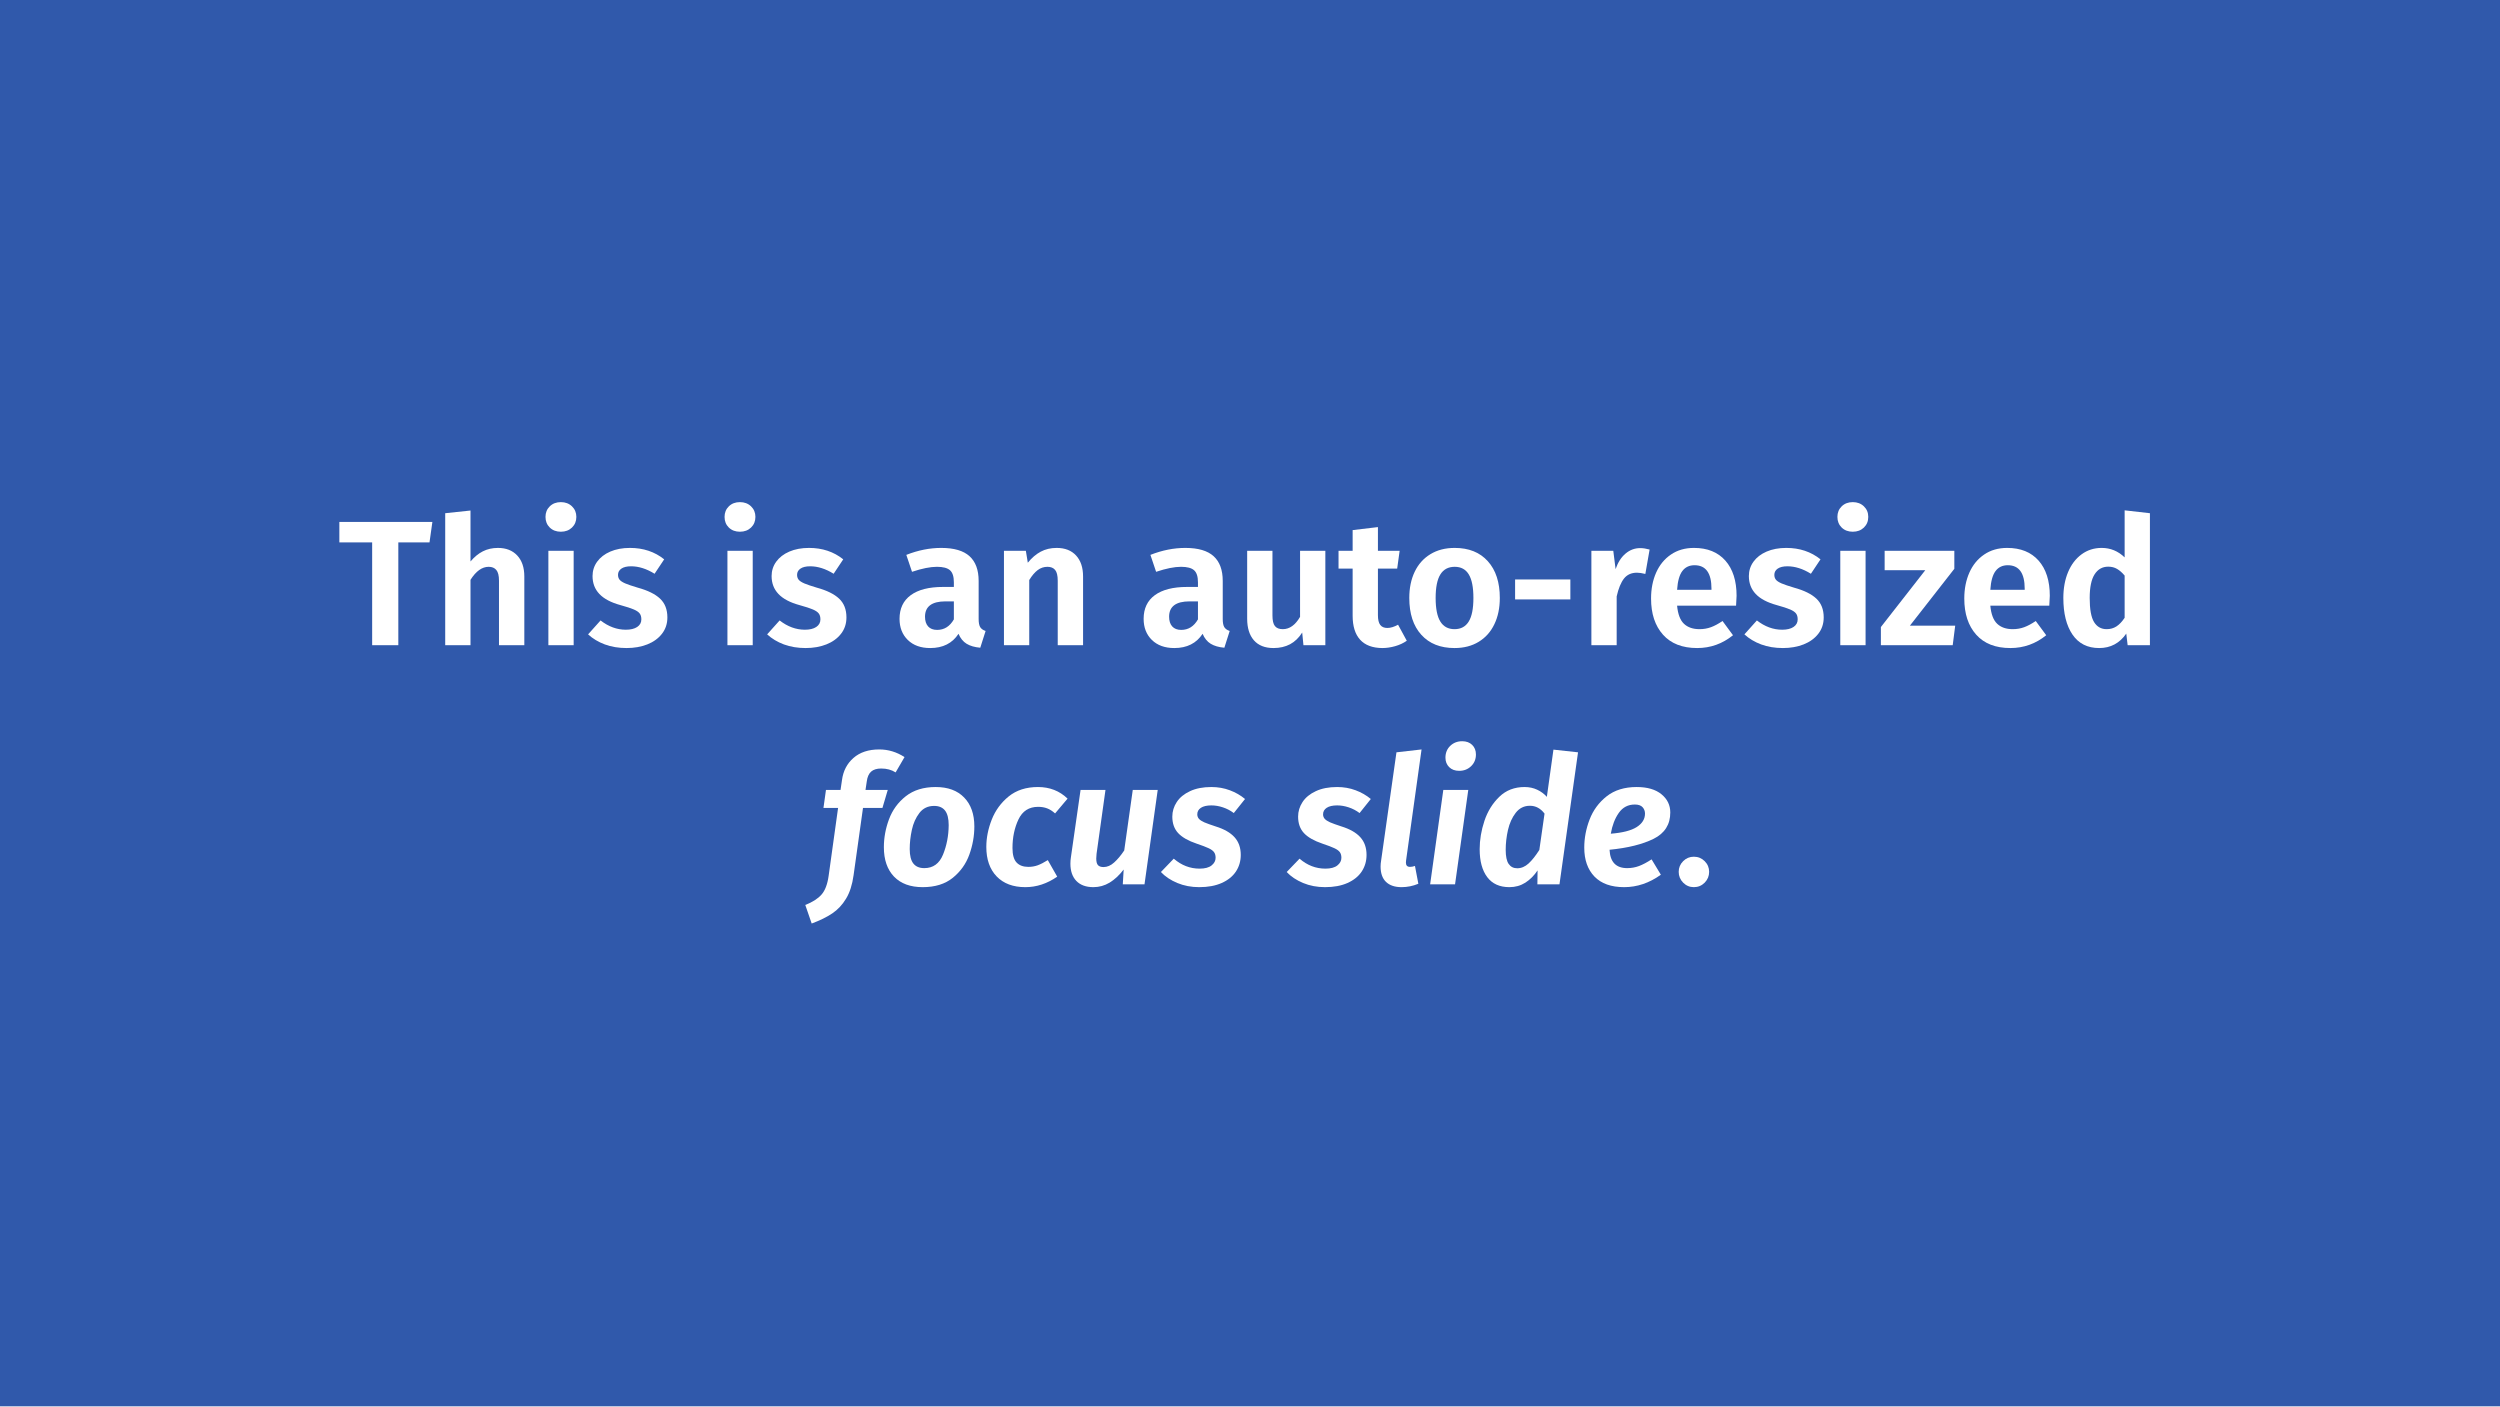
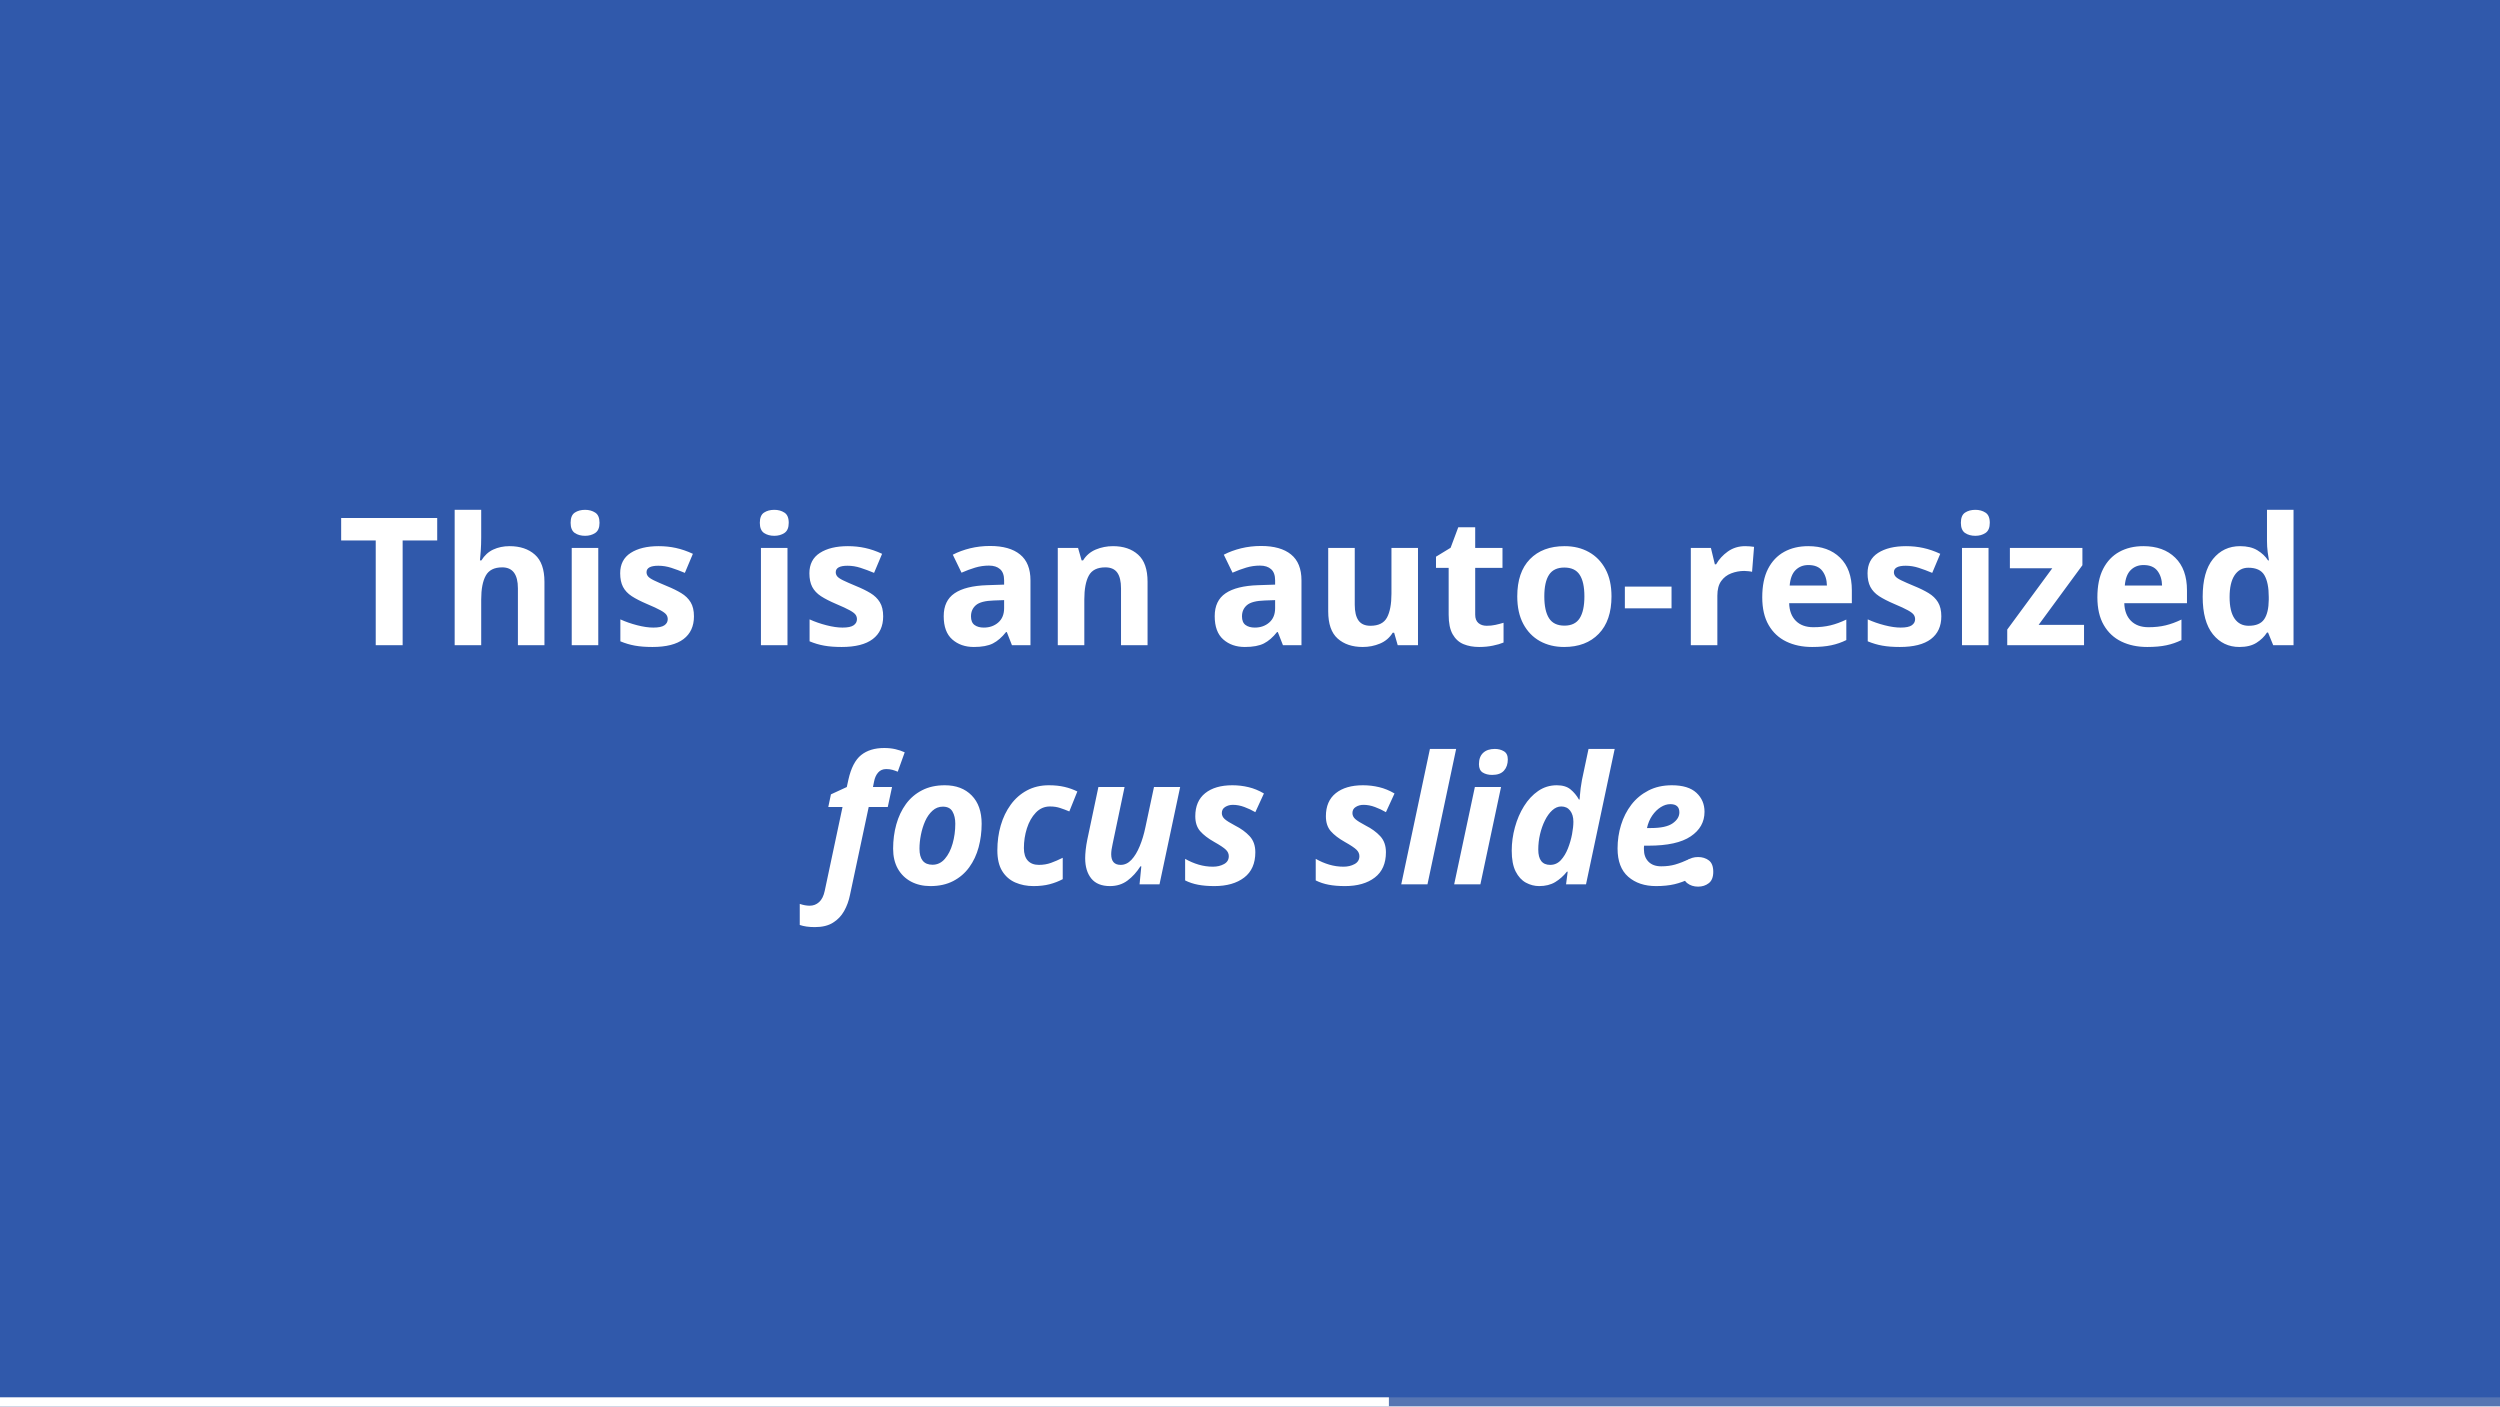
- <svg xmlns="http://www.w3.org/2000/svg" xmlns:xlink="http://www.w3.org/1999/xlink" width="841.89pt" height="473.563pt" viewBox="0 0 841.89 473.563" version="1.1">
-   <defs>
-     <g>
-       <symbol overflow="visible" id="glyph0-0">
-         <path style="stroke:none;" d="M 32.578 -63 L 32.578 21 L 7.375 21 L 7.375 -63 Z M 29.344 -59.875 L 10.688 -59.875 L 10.688 17.875 L 29.344 17.875 Z M 19.438 -27.062 C 21.844 -27.062 23.551 -26.422 24.562 -25.141 C 25.582 -23.859 26.094 -22.195 26.094 -20.156 C 26.094 -18.039 25.645 -16.398 24.75 -15.234 C 23.852 -14.078 22.406 -13.359 20.406 -13.078 L 20.406 -10.375 C 20.406 -9.938 20.254 -9.586 19.953 -9.328 C 19.648 -9.066 19.301 -8.938 18.906 -8.938 C 18.5 -8.938 18.145 -9.066 17.844 -9.328 C 17.551 -9.586 17.406 -9.938 17.406 -10.375 L 17.406 -15.422 C 19.52 -15.535 20.957 -15.922 21.719 -16.578 C 22.477 -17.242 22.859 -18.398 22.859 -20.047 C 22.859 -21.359 22.598 -22.375 22.078 -23.094 C 21.555 -23.82 20.598 -24.188 19.203 -24.188 C 18.035 -24.188 16.992 -23.961 16.078 -23.516 C 15.754 -23.398 15.492 -23.344 15.297 -23.344 C 14.859 -23.344 14.508 -23.473 14.25 -23.734 C 13.988 -23.992 13.859 -24.32 13.859 -24.719 C 13.859 -25.477 14.445 -26.055 15.625 -26.453 C 16.812 -26.859 18.082 -27.062 19.438 -27.062 Z M 18.906 -7.203 C 19.5 -7.203 19.992 -7 20.391 -6.594 C 20.797 -6.195 21 -5.695 21 -5.094 C 21 -4.457 20.797 -3.926 20.391 -3.5 C 19.992 -3.082 19.5 -2.875 18.906 -2.875 C 18.301 -2.875 17.797 -3.082 17.391 -3.5 C 16.992 -3.926 16.797 -4.457 16.797 -5.094 C 16.797 -5.695 16.992 -6.195 17.391 -6.594 C 17.797 -7 18.301 -7.203 18.906 -7.203 Z M 18.906 -7.203 " />
-       </symbol>
-       <symbol overflow="visible" id="glyph0-1">
-         <path style="stroke:none;" d="M 31.922 -41.516 L 30.953 -34.625 L 20.453 -34.625 L 20.453 0 L 11.641 0 L 11.641 -34.625 L 0.594 -34.625 L 0.594 -41.516 Z M 31.922 -41.516 " />
-       </symbol>
-       <symbol overflow="visible" id="glyph0-2">
-         <path style="stroke:none;" d="M 21.953 -32.766 C 24.711 -32.766 26.883 -31.91 28.469 -30.203 C 30.051 -28.504 30.844 -26.156 30.844 -23.156 L 30.844 0 L 22.312 0 L 22.312 -21.719 C 22.312 -23.438 22.008 -24.645 21.406 -25.344 C 20.812 -26.051 19.957 -26.406 18.844 -26.406 C 16.602 -26.406 14.562 -24.941 12.719 -22.016 L 12.719 0 L 4.203 0 L 4.203 -44.453 L 12.719 -45.359 L 12.719 -28.203 C 14 -29.723 15.391 -30.863 16.891 -31.625 C 18.391 -32.383 20.078 -32.766 21.953 -32.766 Z M 21.953 -32.766 " />
-       </symbol>
-       <symbol overflow="visible" id="glyph0-3">
-         <path style="stroke:none;" d="M 12.719 -31.797 L 12.719 0 L 4.203 0 L 4.203 -31.797 Z M 8.406 -48.188 C 9.926 -48.188 11.176 -47.711 12.156 -46.766 C 13.133 -45.828 13.625 -44.641 13.625 -43.203 C 13.625 -41.766 13.133 -40.57 12.156 -39.625 C 11.176 -38.688 9.926 -38.219 8.406 -38.219 C 6.883 -38.219 5.641 -38.688 4.672 -39.625 C 3.711 -40.57 3.234 -41.766 3.234 -43.203 C 3.234 -44.641 3.711 -45.828 4.672 -46.766 C 5.641 -47.711 6.883 -48.188 8.406 -48.188 Z M 8.406 -48.188 " />
-       </symbol>
-       <symbol overflow="visible" id="glyph0-4">
-         <path style="stroke:none;" d="M 14.766 -32.766 C 19.242 -32.766 23.082 -31.484 26.281 -28.922 L 23.047 -24.062 C 20.359 -25.738 17.719 -26.578 15.125 -26.578 C 13.719 -26.578 12.633 -26.316 11.875 -25.797 C 11.113 -25.273 10.734 -24.578 10.734 -23.703 C 10.734 -23.055 10.906 -22.516 11.25 -22.078 C 11.594 -21.641 12.234 -21.219 13.172 -20.812 C 14.109 -20.414 15.52 -19.938 17.406 -19.375 C 20.758 -18.457 23.254 -17.227 24.891 -15.688 C 26.535 -14.145 27.359 -12.035 27.359 -9.359 C 27.359 -7.242 26.75 -5.406 25.531 -3.844 C 24.312 -2.281 22.66 -1.086 20.578 -0.266 C 18.492 0.547 16.176 0.953 13.625 0.953 C 10.938 0.953 8.492 0.547 6.297 -0.266 C 4.098 -1.086 2.219 -2.219 0.656 -3.656 L 4.859 -8.344 C 7.535 -6.258 10.375 -5.219 13.375 -5.219 C 14.977 -5.219 16.25 -5.523 17.188 -6.141 C 18.125 -6.766 18.594 -7.617 18.594 -8.703 C 18.594 -9.535 18.41 -10.191 18.047 -10.672 C 17.691 -11.16 17.035 -11.613 16.078 -12.031 C 15.117 -12.445 13.617 -12.938 11.578 -13.5 C 8.379 -14.375 6.008 -15.625 4.469 -17.25 C 2.926 -18.875 2.156 -20.883 2.156 -23.281 C 2.156 -25.082 2.676 -26.703 3.719 -28.141 C 4.758 -29.578 6.227 -30.707 8.125 -31.531 C 10.031 -32.352 12.242 -32.766 14.766 -32.766 Z M 14.766 -32.766 " />
-       </symbol>
-       <symbol overflow="visible" id="glyph0-5">
-         <path style="stroke:none;" d="" />
-       </symbol>
-       <symbol overflow="visible" id="glyph0-6">
-         <path style="stroke:none;" d="M 28.5 -8.812 C 28.5 -7.57 28.676 -6.66 29.031 -6.078 C 29.395 -5.504 30 -5.078 30.844 -4.797 L 29.047 0.844 C 27.16 0.676 25.629 0.234 24.453 -0.484 C 23.273 -1.203 22.363 -2.32 21.719 -3.844 C 19.633 -0.645 16.457 0.953 12.188 0.953 C 9.02 0.953 6.504 0.047 4.641 -1.766 C 2.785 -3.586 1.859 -5.957 1.859 -8.875 C 1.859 -12.352 3.117 -15.016 5.641 -16.859 C 8.16 -18.703 11.781 -19.625 16.5 -19.625 L 20.156 -19.625 L 20.156 -21.188 C 20.156 -23.145 19.711 -24.504 18.828 -25.266 C 17.953 -26.023 16.492 -26.406 14.453 -26.406 C 12.211 -26.406 9.414 -25.844 6.062 -24.719 L 4.141 -30.422 C 8.098 -31.984 12.02 -32.766 15.906 -32.766 C 20.219 -32.766 23.395 -31.832 25.438 -29.969 C 27.477 -28.113 28.5 -25.344 28.5 -21.656 Z M 14.516 -5.156 C 16.922 -5.156 18.801 -6.336 20.156 -8.703 L 20.156 -14.766 L 17.344 -14.766 C 12.738 -14.766 10.438 -13.039 10.438 -9.594 C 10.438 -8.195 10.785 -7.109 11.484 -6.328 C 12.191 -5.547 13.203 -5.156 14.516 -5.156 Z M 14.516 -5.156 " />
-       </symbol>
-       <symbol overflow="visible" id="glyph0-7">
-         <path style="stroke:none;" d="M 21.953 -32.766 C 24.754 -32.766 26.938 -31.91 28.5 -30.203 C 30.062 -28.504 30.844 -26.156 30.844 -23.156 L 30.844 0 L 22.312 0 L 22.312 -21.719 C 22.312 -23.438 22.02 -24.645 21.438 -25.344 C 20.863 -26.051 20 -26.406 18.844 -26.406 C 17.645 -26.406 16.551 -26.035 15.562 -25.297 C 14.582 -24.555 13.633 -23.441 12.719 -21.953 L 12.719 0 L 4.203 0 L 4.203 -31.797 L 11.578 -31.797 L 12.234 -27.781 C 13.555 -29.414 15.004 -30.656 16.578 -31.5 C 18.16 -32.344 19.953 -32.766 21.953 -32.766 Z M 21.953 -32.766 " />
-       </symbol>
-       <symbol overflow="visible" id="glyph0-8">
-         <path style="stroke:none;" d="M 30.234 0 L 22.859 0 L 22.438 -4.266 C 21.32 -2.504 19.961 -1.191 18.359 -0.328 C 16.754 0.523 14.895 0.953 12.781 0.953 C 9.895 0.953 7.691 0.082 6.172 -1.656 C 4.66 -3.395 3.906 -5.82 3.906 -8.938 L 3.906 -31.797 L 12.422 -31.797 L 12.422 -10.016 C 12.422 -8.336 12.695 -7.148 13.25 -6.453 C 13.812 -5.754 14.695 -5.406 15.906 -5.406 C 18.176 -5.406 20.113 -6.785 21.719 -9.547 L 21.719 -31.797 L 30.234 -31.797 Z M 30.234 0 " />
-       </symbol>
-       <symbol overflow="visible" id="glyph0-9">
-         <path style="stroke:none;" d="M 23.219 -1.5 C 22.062 -0.695 20.75 -0.086 19.281 0.328 C 17.82 0.742 16.375 0.953 14.938 0.953 C 11.656 0.922 9.176 -0.016 7.5 -1.859 C 5.82 -3.703 4.984 -6.398 4.984 -9.953 L 4.984 -25.797 L 0.234 -25.797 L 0.234 -31.797 L 4.984 -31.797 L 4.984 -38.766 L 13.5 -39.781 L 13.5 -31.797 L 20.812 -31.797 L 19.984 -25.797 L 13.5 -25.797 L 13.5 -10.141 C 13.5 -8.617 13.758 -7.516 14.281 -6.828 C 14.801 -6.148 15.602 -5.812 16.688 -5.812 C 17.758 -5.812 18.957 -6.176 20.281 -6.906 Z M 23.219 -1.5 " />
-       </symbol>
-       <symbol overflow="visible" id="glyph0-10">
-         <path style="stroke:none;" d="M 17.578 -32.766 C 22.336 -32.766 26.055 -31.27 28.734 -28.281 C 31.422 -25.301 32.766 -21.176 32.766 -15.906 C 32.766 -12.539 32.148 -9.586 30.922 -7.047 C 29.703 -4.504 27.941 -2.535 25.641 -1.141 C 23.348 0.254 20.641 0.953 17.516 0.953 C 12.754 0.953 9.023 -0.535 6.328 -3.516 C 3.629 -6.492 2.281 -10.625 2.281 -15.906 C 2.281 -19.258 2.891 -22.207 4.109 -24.75 C 5.328 -27.289 7.086 -29.258 9.391 -30.656 C 11.691 -32.062 14.422 -32.766 17.578 -32.766 Z M 17.578 -26.406 C 15.422 -26.406 13.812 -25.551 12.75 -23.844 C 11.688 -22.145 11.156 -19.5 11.156 -15.906 C 11.156 -12.301 11.688 -9.648 12.75 -7.953 C 13.812 -6.254 15.398 -5.406 17.516 -5.406 C 19.641 -5.406 21.227 -6.254 22.281 -7.953 C 23.344 -9.648 23.875 -12.301 23.875 -15.906 C 23.875 -19.5 23.352 -22.145 22.312 -23.844 C 21.281 -25.551 19.703 -26.406 17.578 -26.406 Z M 17.578 -26.406 " />
-       </symbol>
-       <symbol overflow="visible" id="glyph0-11">
-         <path style="stroke:none;" d="M 2.875 -15.422 L 2.875 -22.141 L 21.484 -22.141 L 21.484 -15.422 Z M 2.875 -15.422 " />
-       </symbol>
-       <symbol overflow="visible" id="glyph0-12">
-         <path style="stroke:none;" d="M 20.641 -32.703 C 21.598 -32.703 22.656 -32.539 23.812 -32.219 L 22.375 -24 C 21.258 -24.281 20.32 -24.422 19.562 -24.422 C 17.676 -24.422 16.211 -23.758 15.172 -22.438 C 14.141 -21.113 13.32 -19.113 12.719 -16.438 L 12.719 0 L 4.203 0 L 4.203 -31.797 L 11.578 -31.797 L 12.359 -25.625 C 13.117 -27.863 14.227 -29.602 15.688 -30.844 C 17.145 -32.082 18.797 -32.703 20.641 -32.703 Z M 20.641 -32.703 " />
-       </symbol>
-       <symbol overflow="visible" id="glyph0-13">
-         <path style="stroke:none;" d="M 31.078 -16.625 C 31.078 -16.219 31.02 -15.113 30.906 -13.312 L 11.047 -13.312 C 11.316 -10.438 12.094 -8.398 13.375 -7.203 C 14.656 -6.004 16.395 -5.406 18.594 -5.406 C 19.957 -5.406 21.238 -5.625 22.438 -6.062 C 23.633 -6.5 24.938 -7.195 26.344 -8.156 L 29.875 -3.359 C 26.32 -0.484 22.301 0.953 17.812 0.953 C 12.812 0.953 8.973 -0.547 6.297 -3.547 C 3.617 -6.547 2.281 -10.602 2.281 -15.719 C 2.281 -18.957 2.848 -21.863 3.984 -24.438 C 5.129 -27.02 6.789 -29.051 8.969 -30.531 C 11.145 -32.02 13.734 -32.766 16.734 -32.766 C 21.254 -32.766 24.773 -31.344 27.297 -28.5 C 29.816 -25.656 31.078 -21.695 31.078 -16.625 Z M 22.625 -19.016 C 22.625 -24.297 20.723 -26.938 16.922 -26.938 C 15.16 -26.938 13.789 -26.285 12.812 -24.984 C 11.832 -23.691 11.242 -21.582 11.047 -18.656 L 22.625 -18.656 Z M 22.625 -19.016 " />
-       </symbol>
-       <symbol overflow="visible" id="glyph0-14">
-         <path style="stroke:none;" d="M 25.688 -31.797 L 25.688 -25.734 L 10.734 -6.594 L 25.984 -6.594 L 25.141 0 L 0.953 0 L 0.953 -6.125 L 15.906 -25.266 L 2.219 -25.266 L 2.219 -31.797 Z M 25.688 -31.797 " />
-       </symbol>
-       <symbol overflow="visible" id="glyph0-15">
-         <path style="stroke:none;" d="M 31.734 -44.453 L 31.734 0 L 24.234 0 L 23.766 -3.906 C 21.523 -0.664 18.484 0.953 14.641 0.953 C 10.723 0.953 7.734 -0.551 5.672 -3.562 C 3.609 -6.582 2.578 -10.695 2.578 -15.906 C 2.578 -19.176 3.109 -22.082 4.172 -24.625 C 5.234 -27.164 6.742 -29.156 8.703 -30.594 C 10.66 -32.039 12.922 -32.766 15.484 -32.766 C 18.441 -32.766 21.02 -31.703 23.219 -29.578 L 23.219 -45.422 Z M 17.156 -5.406 C 18.395 -5.406 19.492 -5.711 20.453 -6.328 C 21.422 -6.953 22.344 -7.922 23.219 -9.234 L 23.219 -23.453 C 22.375 -24.453 21.52 -25.203 20.656 -25.703 C 19.801 -26.203 18.816 -26.453 17.703 -26.453 C 15.742 -26.453 14.211 -25.594 13.109 -23.875 C 12.004 -22.156 11.453 -19.5 11.453 -15.906 C 11.453 -12.102 11.941 -9.398 12.922 -7.797 C 13.91 -6.203 15.32 -5.406 17.156 -5.406 Z M 17.156 -5.406 " />
-       </symbol>
-       <symbol overflow="visible" id="glyph0-16">
-         <path style="stroke:none;" d="M 7.141 -9.297 C 8.578 -9.297 9.797 -8.797 10.797 -7.797 C 11.797 -6.797 12.297 -5.598 12.297 -4.203 C 12.297 -2.797 11.797 -1.582 10.797 -0.562 C 9.797 0.445 8.578 0.953 7.141 0.953 C 5.742 0.953 4.547 0.445 3.547 -0.562 C 2.547 -1.582 2.047 -2.797 2.047 -4.203 C 2.047 -5.598 2.547 -6.797 3.547 -7.797 C 4.547 -8.797 5.742 -9.297 7.141 -9.297 Z M 7.141 -9.297 " />
-       </symbol>
-       <symbol overflow="visible" id="glyph1-0">
-         <path style="stroke:none;" d="M 38.766 -63 L 26.938 21 L 2.094 21 L 13.922 -63 Z M 35.156 -59.875 L 16.797 -59.875 L 5.812 17.875 L 24.188 17.875 Z M 20.578 -27.062 C 22.617 -27.062 24.109 -26.551 25.047 -25.531 C 25.984 -24.508 26.453 -23.18 26.453 -21.547 C 26.453 -21.18 26.414 -20.641 26.344 -19.922 C 26.062 -17.836 25.41 -16.242 24.391 -15.141 C 23.367 -14.047 21.859 -13.359 19.859 -13.078 L 19.375 -10.266 C 19.332 -9.816 19.16 -9.484 18.859 -9.266 C 18.566 -9.047 18.238 -8.938 17.875 -8.938 C 17.438 -8.938 17.078 -9.086 16.797 -9.391 C 16.516 -9.691 16.395 -10.062 16.438 -10.5 L 17.047 -15.422 C 19.16 -15.535 20.656 -15.953 21.531 -16.672 C 22.414 -17.398 22.977 -18.602 23.219 -20.281 C 23.301 -20.844 23.344 -21.242 23.344 -21.484 C 23.344 -22.359 23.117 -23.023 22.672 -23.484 C 22.234 -23.953 21.457 -24.188 20.344 -24.188 C 19.176 -24.188 18.094 -23.926 17.094 -23.406 L 16.375 -23.344 C 15.895 -23.344 15.523 -23.5 15.266 -23.812 C 15.004 -24.133 14.914 -24.516 15 -24.953 C 15.082 -25.641 15.703 -26.16 16.859 -26.516 C 18.016 -26.879 19.254 -27.062 20.578 -27.062 Z M 17.281 -7.203 C 17.914 -7.203 18.422 -6.977 18.797 -6.531 C 19.18 -6.094 19.336 -5.535 19.266 -4.859 C 19.18 -4.297 18.926 -3.82 18.5 -3.438 C 18.082 -3.062 17.598 -2.875 17.047 -2.875 C 16.398 -2.875 15.895 -3.113 15.531 -3.594 C 15.176 -4.07 15.062 -4.656 15.188 -5.344 C 15.219 -5.863 15.43 -6.301 15.828 -6.656 C 16.234 -7.02 16.719 -7.203 17.281 -7.203 Z M 17.281 -7.203 " />
-       </symbol>
-       <symbol overflow="visible" id="glyph1-1">
-         <path style="stroke:none;" d="M 21 -39 C 19.52 -39 18.391 -38.648 17.609 -37.953 C 16.828 -37.254 16.336 -36.145 16.141 -34.625 L 15.719 -31.797 L 23.219 -31.797 L 21.422 -25.734 L 14.875 -25.734 L 11.703 -3.062 C 11.266 0.133 10.422 2.766 9.172 4.828 C 7.93 6.891 6.391 8.539 4.547 9.781 C 2.711 11.02 0.395 12.16 -2.406 13.203 L -4.562 6.953 C -2.125 5.992 -0.305 4.832 0.891 3.469 C 2.098 2.113 2.898 0.02 3.297 -2.812 L 6.484 -25.734 L 1.562 -25.734 L 2.406 -31.797 L 7.312 -31.797 L 7.797 -35.094 C 8.203 -38.176 9.492 -40.664 11.672 -42.562 C 13.848 -44.469 16.738 -45.422 20.344 -45.422 C 23.383 -45.422 26.223 -44.562 28.859 -42.844 L 25.859 -37.688 C 24.492 -38.562 22.875 -39 21 -39 Z M 21 -39 " />
-       </symbol>
-       <symbol overflow="visible" id="glyph1-2">
-         <path style="stroke:none;" d="M 15.062 0.953 C 10.895 0.953 7.672 -0.234 5.391 -2.609 C 3.117 -4.992 1.984 -8.285 1.984 -12.484 C 1.984 -15.68 2.562 -18.828 3.719 -21.922 C 4.875 -25.023 6.758 -27.609 9.375 -29.672 C 12 -31.734 15.352 -32.766 19.438 -32.766 C 23.562 -32.766 26.758 -31.582 29.031 -29.219 C 31.312 -26.863 32.453 -23.625 32.453 -19.5 C 32.453 -16.301 31.891 -13.141 30.766 -10.016 C 29.648 -6.898 27.789 -4.289 25.188 -2.188 C 22.594 -0.094 19.219 0.953 15.062 0.953 Z M 15.594 -5.453 C 18.562 -5.453 20.664 -6.973 21.906 -10.016 C 23.145 -13.055 23.781 -16.359 23.812 -19.922 C 23.812 -22.16 23.398 -23.801 22.578 -24.844 C 21.766 -25.883 20.539 -26.406 18.906 -26.406 C 16.82 -26.406 15.172 -25.613 13.953 -24.031 C 12.734 -22.445 11.883 -20.547 11.406 -18.328 C 10.926 -16.109 10.688 -13.957 10.688 -11.875 C 10.688 -9.676 11.094 -8.055 11.906 -7.016 C 12.727 -5.973 13.957 -5.453 15.594 -5.453 Z M 15.594 -5.453 " />
-       </symbol>
-       <symbol overflow="visible" id="glyph1-3">
-         <path style="stroke:none;" d="M 19.375 -32.766 C 23.332 -32.766 26.656 -31.461 29.344 -28.859 L 25.141 -23.875 C 24.254 -24.676 23.363 -25.242 22.469 -25.578 C 21.57 -25.922 20.562 -26.094 19.438 -26.094 C 16.352 -26.094 14.141 -24.672 12.797 -21.828 C 11.461 -18.992 10.797 -15.797 10.797 -12.234 C 10.797 -9.953 11.254 -8.32 12.172 -7.344 C 13.098 -6.363 14.422 -5.875 16.141 -5.875 C 17.254 -5.875 18.301 -6.051 19.281 -6.406 C 20.27 -6.77 21.406 -7.352 22.688 -8.156 L 25.859 -2.578 C 22.461 -0.223 18.883 0.953 15.125 0.953 C 11 0.953 7.773 -0.254 5.453 -2.672 C 3.141 -5.086 1.984 -8.395 1.984 -12.594 C 1.984 -15.633 2.594 -18.703 3.812 -21.797 C 5.031 -24.898 6.938 -27.504 9.531 -29.609 C 12.133 -31.711 15.414 -32.766 19.375 -32.766 Z M 19.375 -32.766 " />
-       </symbol>
-       <symbol overflow="visible" id="glyph1-4">
-         <path style="stroke:none;" d="M 10.375 0.953 C 7.895 0.953 5.984 0.254 4.641 -1.141 C 3.305 -2.535 2.641 -4.473 2.641 -6.953 C 2.641 -7.68 2.695 -8.406 2.812 -9.125 L 6.062 -31.797 L 14.453 -31.797 L 11.453 -10.312 C 11.379 -9.52 11.344 -8.984 11.344 -8.703 C 11.344 -7.617 11.539 -6.863 11.938 -6.438 C 12.344 -6.02 12.961 -5.812 13.797 -5.812 C 15.035 -5.812 16.223 -6.32 17.359 -7.344 C 18.504 -8.363 19.641 -9.719 20.766 -11.406 L 23.641 -31.797 L 32.047 -31.797 L 27.594 0 L 20.281 0 L 20.578 -4.984 C 19.098 -3.055 17.516 -1.582 15.828 -0.562 C 14.148 0.445 12.332 0.953 10.375 0.953 Z M 10.375 0.953 " />
-       </symbol>
-       <symbol overflow="visible" id="glyph1-5">
-         <path style="stroke:none;" d="M 16.141 -32.766 C 18.379 -32.766 20.457 -32.398 22.375 -31.672 C 24.301 -30.953 26.004 -29.973 27.484 -28.734 L 23.703 -24 C 22.578 -24.844 21.352 -25.484 20.031 -25.922 C 18.719 -26.359 17.422 -26.578 16.141 -26.578 C 14.617 -26.578 13.445 -26.305 12.625 -25.766 C 11.812 -25.223 11.406 -24.492 11.406 -23.578 C 11.406 -22.984 11.594 -22.473 11.969 -22.047 C 12.352 -21.629 12.953 -21.238 13.766 -20.875 C 14.586 -20.52 15.859 -20.062 17.578 -19.5 C 20.422 -18.625 22.539 -17.414 23.938 -15.875 C 25.344 -14.332 26.047 -12.344 26.047 -9.906 C 26.047 -7.82 25.504 -5.957 24.422 -4.312 C 23.336 -2.676 21.742 -1.391 19.641 -0.453 C 17.547 0.484 15.02 0.953 12.062 0.953 C 9.383 0.953 6.922 0.484 4.672 -0.453 C 2.43 -1.391 0.594 -2.617 -0.844 -4.141 L 3.484 -8.641 C 6.078 -6.398 8.977 -5.281 12.188 -5.281 C 13.977 -5.281 15.32 -5.641 16.219 -6.359 C 17.125 -7.078 17.578 -7.938 17.578 -8.938 C 17.578 -9.738 17.395 -10.379 17.031 -10.859 C 16.676 -11.336 16.066 -11.773 15.203 -12.172 C 14.348 -12.578 13.02 -13.082 11.219 -13.688 C 8.375 -14.645 6.289 -15.832 4.969 -17.25 C 3.656 -18.664 3 -20.516 3 -22.797 C 3 -24.555 3.5 -26.195 4.5 -27.719 C 5.5 -29.238 6.988 -30.457 8.969 -31.375 C 10.945 -32.301 13.336 -32.766 16.141 -32.766 Z M 16.141 -32.766 " />
-       </symbol>
-       <symbol overflow="visible" id="glyph1-6">
-         <path style="stroke:none;" d="" />
-       </symbol>
-       <symbol overflow="visible" id="glyph1-7">
-         <path style="stroke:none;" d="M 11.094 -7.984 L 11.047 -7.312 C 11.047 -6.352 11.504 -5.875 12.422 -5.875 C 12.941 -5.875 13.5 -5.977 14.094 -6.188 L 15.234 -0.188 C 13.398 0.57 11.52 0.953 9.594 0.953 C 7.32 0.953 5.57 0.363 4.344 -0.812 C 3.125 -1.988 2.516 -3.719 2.516 -6 C 2.516 -6.633 2.578 -7.316 2.703 -8.047 L 7.859 -44.453 L 16.312 -45.422 Z M 11.094 -7.984 " />
-       </symbol>
-       <symbol overflow="visible" id="glyph1-8">
-         <path style="stroke:none;" d="M 14.766 -31.797 L 10.312 0 L 1.922 0 L 6.359 -31.797 Z M 11.703 -38.219 C 10.297 -38.219 9.172 -38.633 8.328 -39.469 C 7.492 -40.312 7.078 -41.375 7.078 -42.656 C 7.078 -44.258 7.613 -45.582 8.688 -46.625 C 9.77 -47.664 11.113 -48.188 12.719 -48.188 C 14.113 -48.188 15.234 -47.773 16.078 -46.953 C 16.922 -46.129 17.344 -45.055 17.344 -43.734 C 17.344 -42.141 16.801 -40.82 15.719 -39.781 C 14.633 -38.738 13.297 -38.219 11.703 -38.219 Z M 11.703 -38.219 " />
-       </symbol>
-       <symbol overflow="visible" id="glyph1-9">
-         <path style="stroke:none;" d="M 35.047 -44.453 L 28.797 0 L 21.359 0 L 21.422 -4.688 C 20.266 -2.957 18.895 -1.582 17.312 -0.562 C 15.727 0.445 13.938 0.953 11.938 0.953 C 8.656 0.953 6.164 -0.172 4.469 -2.422 C 2.77 -4.68 1.922 -7.812 1.922 -11.812 C 1.922 -14.977 2.457 -18.172 3.531 -21.391 C 4.613 -24.609 6.285 -27.305 8.547 -29.484 C 10.805 -31.672 13.641 -32.766 17.047 -32.766 C 18.598 -32.766 20.016 -32.461 21.297 -31.859 C 22.578 -31.254 23.66 -30.453 24.547 -29.453 L 26.766 -45.359 Z M 18.844 -26.453 C 16.883 -26.453 15.289 -25.66 14.062 -24.078 C 12.844 -22.504 11.973 -20.578 11.453 -18.297 C 10.941 -16.016 10.688 -13.797 10.688 -11.641 C 10.688 -9.398 11.023 -7.801 11.703 -6.844 C 12.379 -5.883 13.336 -5.406 14.578 -5.406 C 15.941 -5.406 17.211 -5.941 18.391 -7.016 C 19.566 -8.098 20.773 -9.617 22.016 -11.578 L 23.766 -23.812 C 22.441 -25.57 20.801 -26.453 18.844 -26.453 Z M 18.844 -26.453 " />
-       </symbol>
-       <symbol overflow="visible" id="glyph1-10">
-         <path style="stroke:none;" d="M 30.953 -24.188 C 30.953 -20.145 29.082 -17.191 25.344 -15.328 C 21.602 -13.473 16.656 -12.242 10.5 -11.641 C 10.695 -7.516 12.676 -5.453 16.438 -5.453 C 17.844 -5.453 19.18 -5.691 20.453 -6.172 C 21.734 -6.66 23.133 -7.406 24.656 -8.406 L 27.781 -3.234 C 23.895 -0.441 19.773 0.953 15.422 0.953 C 11.055 0.953 7.723 -0.234 5.422 -2.609 C 3.129 -4.992 1.984 -8.242 1.984 -12.359 C 1.984 -15.555 2.582 -18.711 3.781 -21.828 C 4.977 -24.953 6.895 -27.555 9.531 -29.641 C 12.176 -31.723 15.539 -32.766 19.625 -32.766 C 23.219 -32.766 26.004 -31.953 27.984 -30.328 C 29.961 -28.711 30.953 -26.664 30.953 -24.188 Z M 10.922 -17.047 C 14.879 -17.359 17.785 -18.102 19.641 -19.281 C 21.504 -20.469 22.438 -21.977 22.438 -23.812 C 22.438 -24.656 22.164 -25.375 21.625 -25.969 C 21.082 -26.57 20.211 -26.875 19.016 -26.875 C 16.734 -26.875 14.93 -25.93 13.609 -24.047 C 12.297 -22.172 11.398 -19.836 10.922 -17.047 Z M 10.922 -17.047 " />
-       </symbol>
-     </g>
-     <clipPath id="clip1">
-       <path d="M 0 0 L 841.891 0 L 841.891 473.562 L 0 473.562 Z M 0 0 " />
-     </clipPath>
-   </defs>
-   <g id="surface1">
-     <g clip-path="url(#clip1)" clip-rule="nonzero">
-       <path style=" stroke:none;fill-rule:nonzero;fill:rgb(18.823%,34.901%,67.059%);fill-opacity:1;" d="M 0 0 L 841.891 0 L 841.891 473.562 L 0 473.562 Z M 0 0 " />
-     </g>
-     <g style="fill:rgb(100%,100%,100%);fill-opacity:1;">
-       <use xlink:href="#glyph0-1" x="113.685" y="217.281" />
-       <use xlink:href="#glyph0-2" x="145.725" y="217.281" />
-       <use xlink:href="#glyph0-3" x="180.465" y="217.281" />
-       <use xlink:href="#glyph0-4" x="197.385" y="217.281" />
-       <use xlink:href="#glyph0-5" x="226.125" y="217.281" />
-       <use xlink:href="#glyph0-3" x="240.765" y="217.281" />
-       <use xlink:href="#glyph0-4" x="257.685" y="217.281" />
-       <use xlink:href="#glyph0-5" x="286.425" y="217.281" />
-       <use xlink:href="#glyph0-6" x="301.065" y="217.281" />
-       <use xlink:href="#glyph0-7" x="333.885" y="217.281" />
-       <use xlink:href="#glyph0-5" x="368.625" y="217.281" />
-       <use xlink:href="#glyph0-6" x="383.265" y="217.281" />
-       <use xlink:href="#glyph0-8" x="416.085" y="217.281" />
-       <use xlink:href="#glyph0-9" x="450.525" y="217.281" />
-     </g>
-     <g style="fill:rgb(100%,100%,100%);fill-opacity:1;">
-       <use xlink:href="#glyph0-10" x="472.305" y="217.281" />
-       <use xlink:href="#glyph0-11" x="507.345" y="217.281" />
-       <use xlink:href="#glyph0-12" x="531.705" y="217.281" />
-     </g>
-     <g style="fill:rgb(100%,100%,100%);fill-opacity:1;">
-       <use xlink:href="#glyph0-13" x="553.725" y="217.281" />
-       <use xlink:href="#glyph0-4" x="586.785" y="217.281" />
-       <use xlink:href="#glyph0-3" x="615.525" y="217.281" />
-       <use xlink:href="#glyph0-14" x="632.445" y="217.281" />
-     </g>
-     <g style="fill:rgb(100%,100%,100%);fill-opacity:1;">
-       <use xlink:href="#glyph0-13" x="659.205" y="217.281" />
-       <use xlink:href="#glyph0-15" x="692.265" y="217.281" />
-     </g>
-     <g style="fill:rgb(100%,100%,100%);fill-opacity:1;">
-       <use xlink:href="#glyph1-1" x="275.745" y="297.801" />
-     </g>
-     <g style="fill:rgb(100%,100%,100%);fill-opacity:1;">
-       <use xlink:href="#glyph1-2" x="295.665" y="297.801" />
-       <use xlink:href="#glyph1-3" x="330.165" y="297.801" />
-     </g>
-     <g style="fill:rgb(100%,100%,100%);fill-opacity:1;">
-       <use xlink:href="#glyph1-4" x="357.825" y="297.801" />
-       <use xlink:href="#glyph1-5" x="391.785" y="297.801" />
-       <use xlink:href="#glyph1-6" x="420.045" y="297.801" />
-       <use xlink:href="#glyph1-5" x="434.145" y="297.801" />
-       <use xlink:href="#glyph1-7" x="462.405" y="297.801" />
-       <use xlink:href="#glyph1-8" x="479.685" y="297.801" />
-       <use xlink:href="#glyph1-9" x="496.365" y="297.801" />
-       <use xlink:href="#glyph1-10" x="531.525" y="297.801" />
-     </g>
-     <g style="fill:rgb(100%,100%,100%);fill-opacity:1;">
-       <use xlink:href="#glyph0-16" x="563.265" y="297.801" />
-     </g>
+ <svg xmlns="http://www.w3.org/2000/svg" version="1.1" width="841.89" height="473.563" viewBox="0 0 841.89 473.563">
+   <g>
+     <path d="M0 0H841.89V473.563H0Z" fill="#3059ab" />
+     <text fill="#ffffff" xml:space="preserve" transform="matrix(1 0 0 1 56.37655 175.7615)" font-size="60" font-family="FiraSans" font-weight="bold">
+       <tspan y="41.52" x="57.308 89.348 124.088 141.008 169.748 184.388 201.308 230.048 244.688 277.508 312.248 326.888 359.708 394.148 415.928 450.968 475.328 497.348 530.408 559.148 576.068 602.828 635.888">This is an auto-resized</tspan>
+     </text>
+     <text fill="#ffffff" xml:space="preserve" transform="matrix(1 0 0 1 56.37655 175.7615)" font-size="60" font-family="FiraSans" font-weight="bold" font-style="italic">
+       <tspan y="122.04" x="219.368 239.288 273.788 301.448 335.408 363.668 377.768 406.028 423.308 439.988 475.148">focus slide</tspan>
+     </text>
+     <text fill="#ffffff" xml:space="preserve" transform="matrix(1 0 0 1 56.37655 175.7615)" font-size="60" font-family="FiraSans" font-weight="bold">
+       <tspan y="122.04" x="506.888">.</tspan>
+     </text>
+     <path d="M0 470.563H841.89V473.563H0Z" fill="#c8c8c8" fill-opacity=".251" />
+     <path d="M0 470.563H467.717V473.563H0Z" fill="#ffffff" />
  </g>
</svg>
